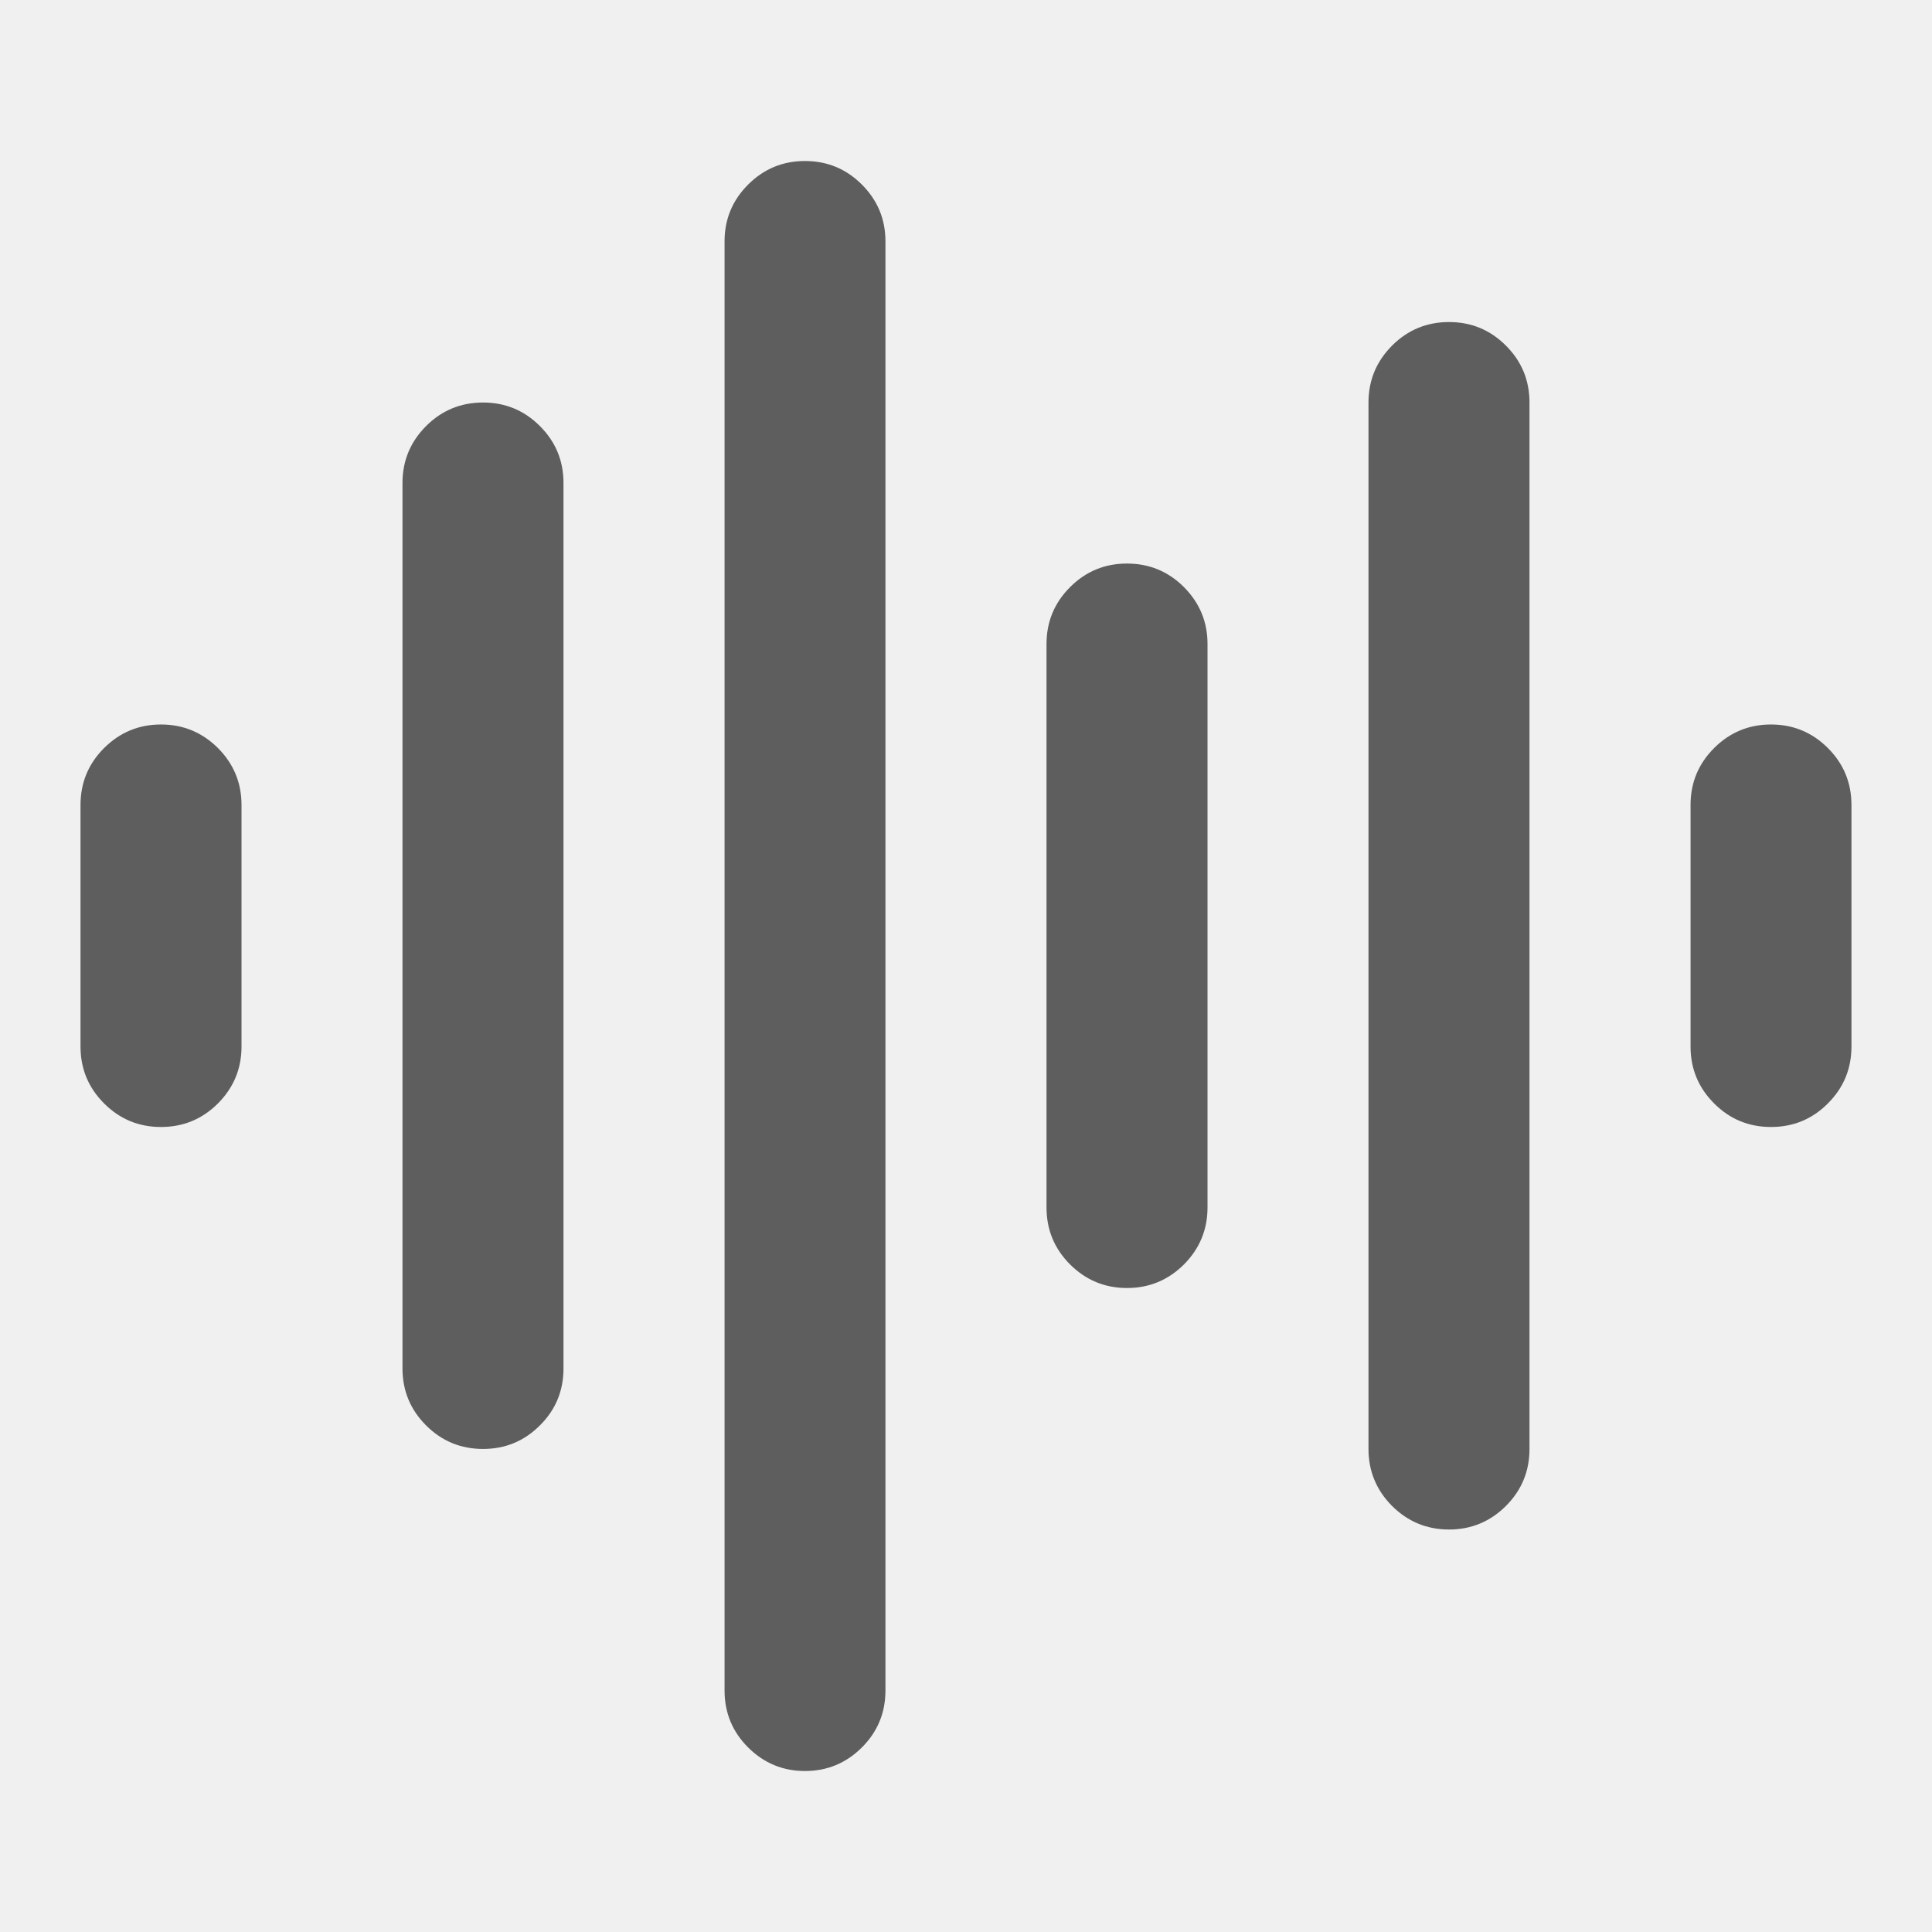
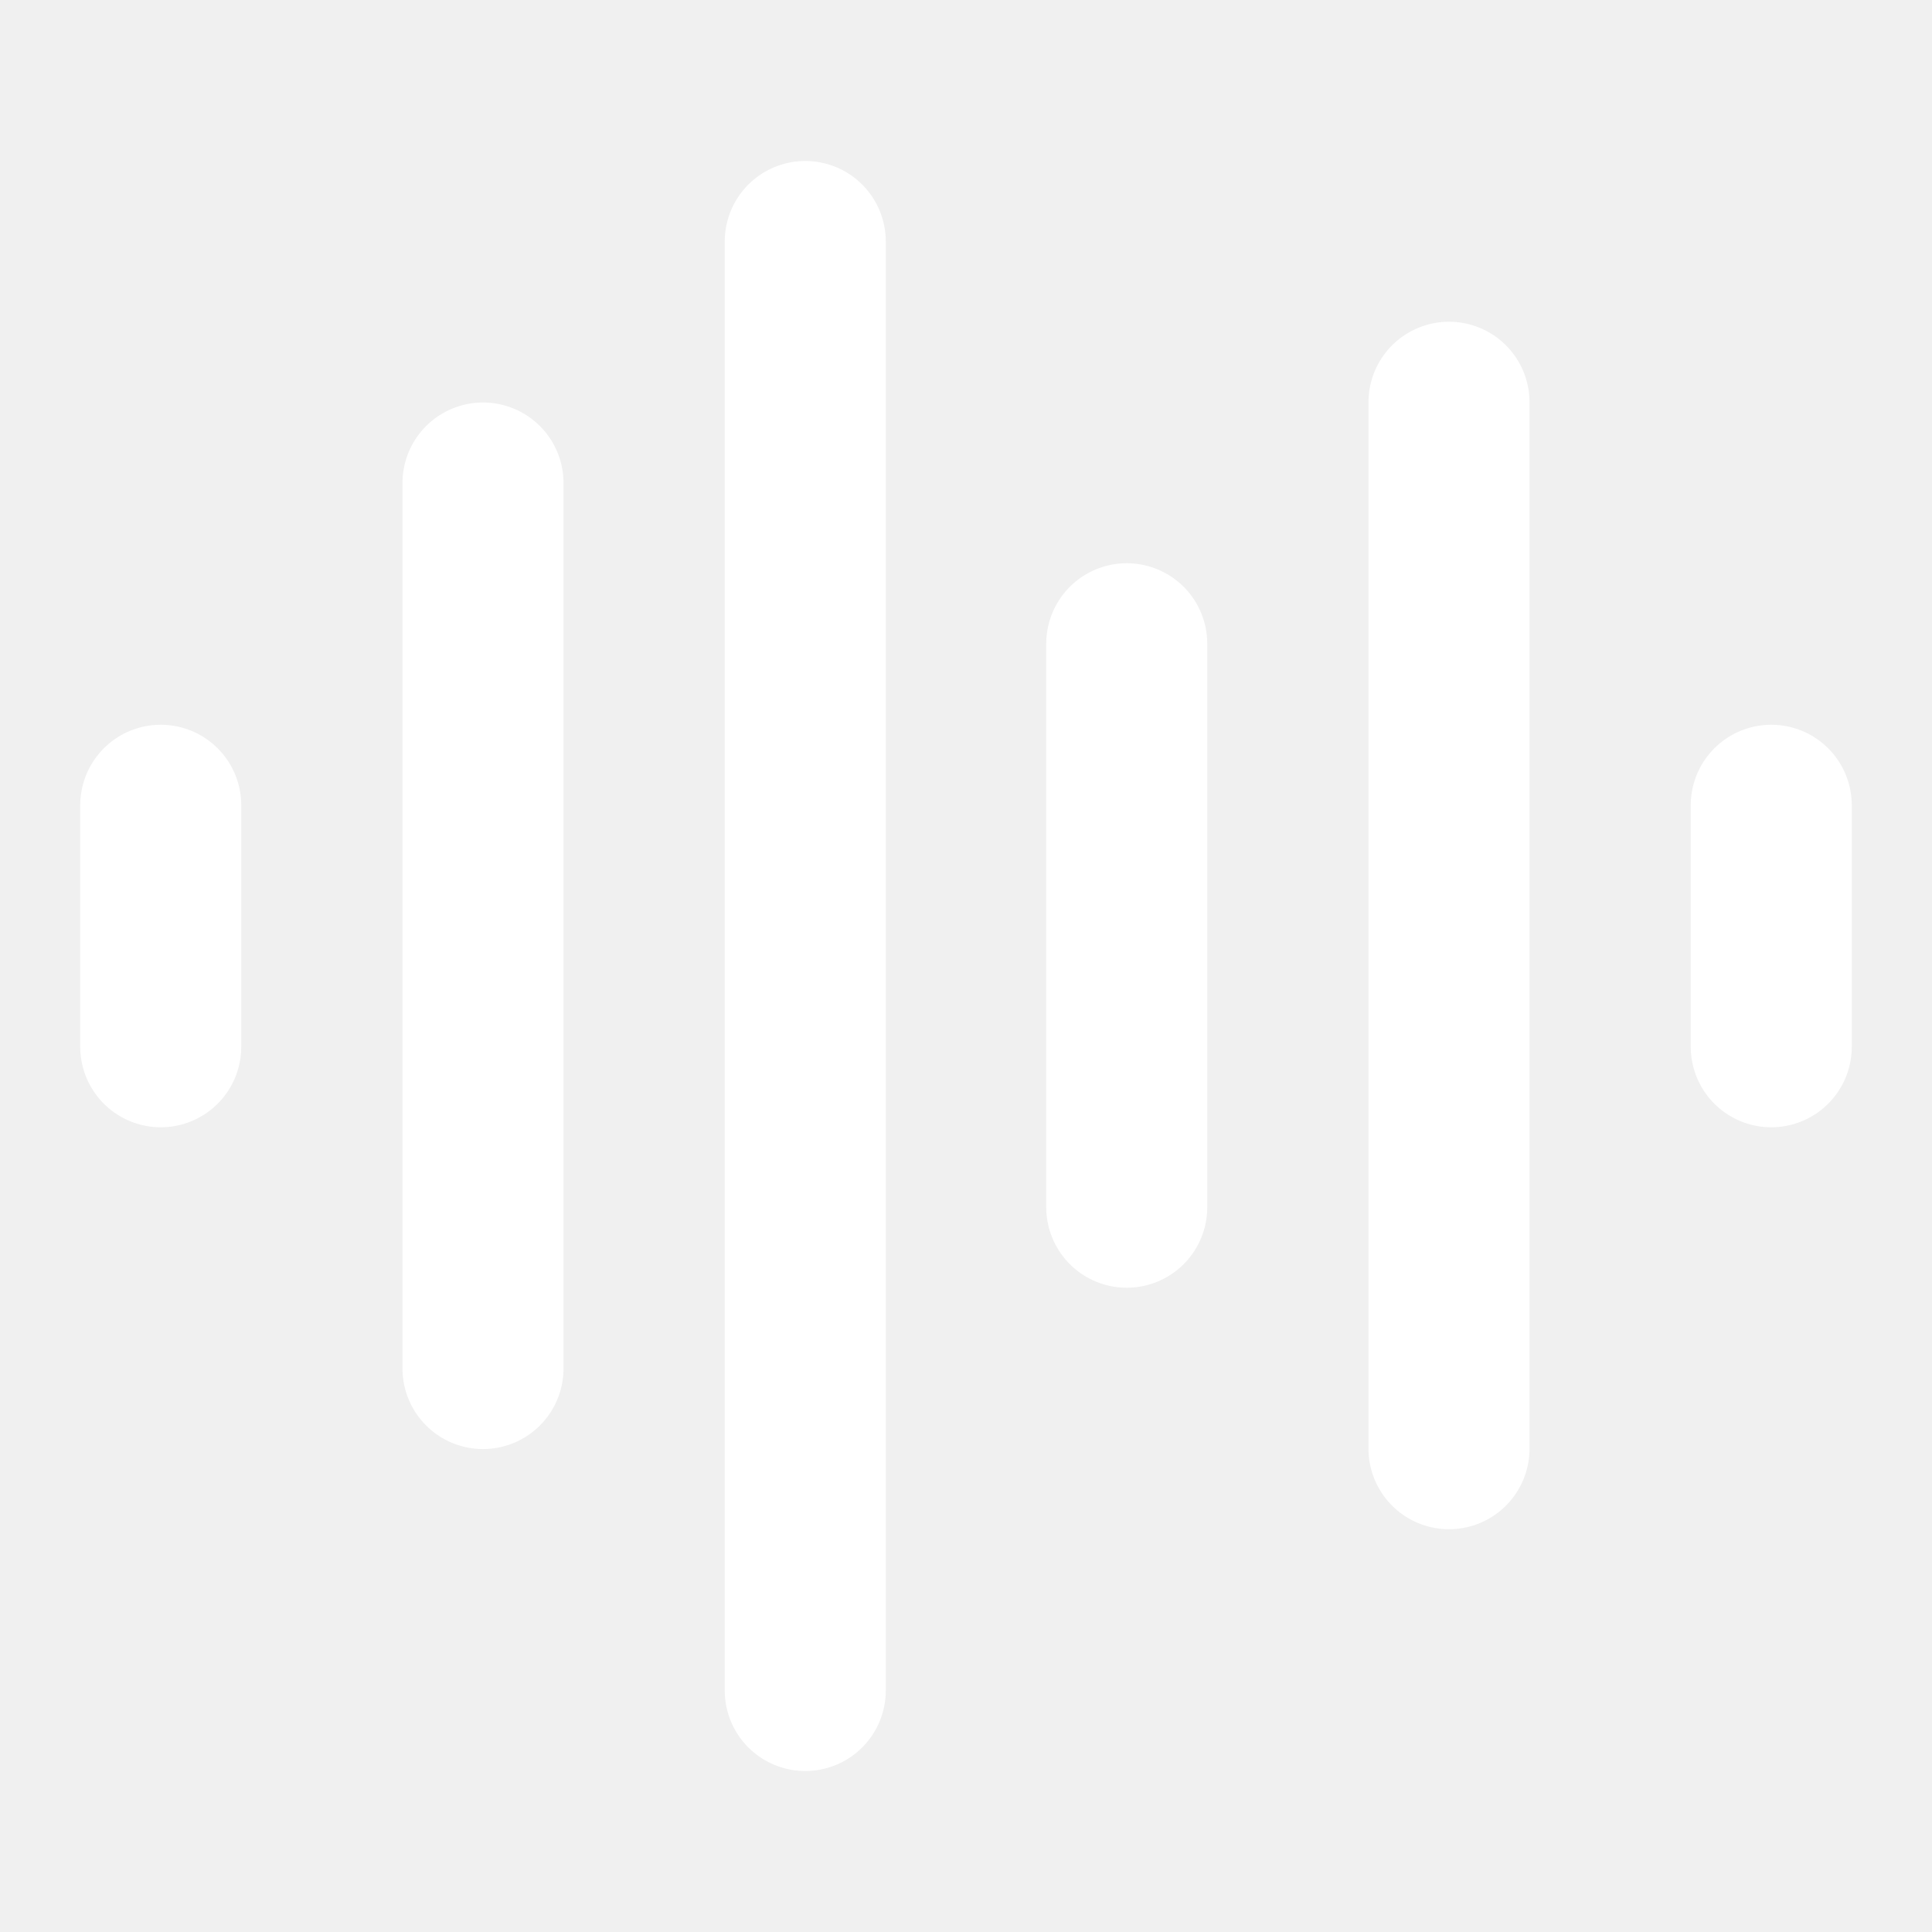
- <svg xmlns="http://www.w3.org/2000/svg" width="20" height="20">
-   <path fill="#FFF" transform="matrix(1 0 0 1 0.833333 1.66667)" d="M0.833 5.833C0.603 5.833 0.407 5.915 0.244 6.077C0.081 6.24 0 6.436 0 6.667L0 9.167C-0 9.397 0.081 9.593 0.244 9.756C0.407 9.919 0.603 10 0.833 10C1.063 10 1.26 9.919 1.423 9.756C1.585 9.593 1.667 9.397 1.667 9.167L1.667 6.667C1.667 6.436 1.585 6.24 1.423 6.077C1.26 5.915 1.063 5.833 0.833 5.833ZM4.167 2.5C3.937 2.5 3.74 2.581 3.577 2.744C3.415 2.907 3.333 3.103 3.333 3.333L3.333 12.5C3.333 12.73 3.415 12.927 3.577 13.089C3.74 13.252 3.937 13.333 4.167 13.333C4.397 13.333 4.593 13.252 4.756 13.089C4.919 12.927 5 12.73 5 12.5L5 3.333C5 3.103 4.919 2.907 4.756 2.744C4.593 2.581 4.397 2.5 4.167 2.5ZM7.5 0C7.27 0 7.074 0.081 6.911 0.244C6.748 0.407 6.667 0.603 6.667 0.833L6.667 15.833C6.667 16.063 6.748 16.26 6.911 16.423C7.074 16.585 7.27 16.667 7.5 16.667C7.73 16.667 7.926 16.585 8.089 16.423C8.252 16.26 8.333 16.063 8.333 15.833L8.333 0.833C8.333 0.603 8.252 0.407 8.089 0.244C7.926 0.081 7.73 0 7.5 0ZM10.833 4.167C10.603 4.167 10.407 4.248 10.244 4.411C10.081 4.574 10 4.77 10 5L10 10.833C10 11.063 10.081 11.26 10.244 11.423C10.407 11.585 10.603 11.667 10.833 11.667C11.063 11.667 11.26 11.585 11.423 11.423C11.585 11.26 11.667 11.063 11.667 10.833L11.667 5C11.667 4.77 11.585 4.574 11.423 4.411C11.26 4.248 11.063 4.167 10.833 4.167ZM14.167 1.667C13.937 1.667 13.74 1.748 13.577 1.911C13.415 2.074 13.333 2.27 13.333 2.5L13.333 13.333C13.333 13.563 13.415 13.76 13.577 13.923C13.74 14.085 13.937 14.167 14.167 14.167C14.397 14.167 14.593 14.085 14.756 13.923C14.919 13.76 15 13.563 15 13.333L15 2.5C15 2.27 14.919 2.074 14.756 1.911C14.593 1.748 14.397 1.667 14.167 1.667ZM17.5 5.833C17.27 5.833 17.073 5.915 16.911 6.077C16.748 6.24 16.667 6.436 16.667 6.667L16.667 9.167C16.667 9.397 16.748 9.593 16.911 9.756C17.073 9.919 17.27 10 17.5 10C17.73 10 17.927 9.919 18.089 9.756C18.252 9.593 18.333 9.397 18.333 9.167L18.333 6.667C18.333 6.436 18.252 6.24 18.089 6.077C17.927 5.915 17.73 5.833 17.5 5.833Z" />
-   <path fill="#5E5E5E" transform="matrix(1 0 0 1 0.833333 1.66667)" d="M0.833 5.833C0.603 5.833 0.407 5.915 0.244 6.077C0.081 6.24 0 6.436 0 6.667L0 9.167C-0 9.397 0.081 9.593 0.244 9.756C0.407 9.919 0.603 10 0.833 10C1.063 10 1.26 9.919 1.423 9.756C1.585 9.593 1.667 9.397 1.667 9.167L1.667 6.667C1.667 6.436 1.585 6.24 1.423 6.077C1.26 5.915 1.063 5.833 0.833 5.833ZM4.167 2.5C3.937 2.5 3.74 2.581 3.577 2.744C3.415 2.907 3.333 3.103 3.333 3.333L3.333 12.5C3.333 12.73 3.415 12.927 3.577 13.089C3.74 13.252 3.937 13.333 4.167 13.333C4.397 13.333 4.593 13.252 4.756 13.089C4.919 12.927 5 12.73 5 12.5L5 3.333C5 3.103 4.919 2.907 4.756 2.744C4.593 2.581 4.397 2.5 4.167 2.5ZM7.5 0C7.27 0 7.074 0.081 6.911 0.244C6.748 0.407 6.667 0.603 6.667 0.833L6.667 15.833C6.667 16.063 6.748 16.26 6.911 16.423C7.074 16.585 7.27 16.667 7.5 16.667C7.73 16.667 7.926 16.585 8.089 16.423C8.252 16.26 8.333 16.063 8.333 15.833L8.333 0.833C8.333 0.603 8.252 0.407 8.089 0.244C7.926 0.081 7.73 0 7.5 0ZM10.833 4.167C10.603 4.167 10.407 4.248 10.244 4.411C10.081 4.574 10 4.77 10 5L10 10.833C10 11.063 10.081 11.26 10.244 11.423C10.407 11.585 10.603 11.667 10.833 11.667C11.063 11.667 11.26 11.585 11.423 11.423C11.585 11.26 11.667 11.063 11.667 10.833L11.667 5C11.667 4.77 11.585 4.574 11.423 4.411C11.26 4.248 11.063 4.167 10.833 4.167ZM14.167 1.667C13.937 1.667 13.74 1.748 13.577 1.911C13.415 2.074 13.333 2.27 13.333 2.5L13.333 13.333C13.333 13.563 13.415 13.76 13.577 13.923C13.74 14.085 13.937 14.167 14.167 14.167C14.397 14.167 14.593 14.085 14.756 13.923C14.919 13.76 15 13.563 15 13.333L15 2.5C15 2.27 14.919 2.074 14.756 1.911C14.593 1.748 14.397 1.667 14.167 1.667ZM17.5 5.833C17.27 5.833 17.073 5.915 16.911 6.077C16.748 6.24 16.667 6.436 16.667 6.667L16.667 9.167C16.667 9.397 16.748 9.593 16.911 9.756C17.073 9.919 17.27 10 17.5 10C17.73 10 17.927 9.919 18.089 9.756C18.252 9.593 18.333 9.397 18.333 9.167L18.333 6.667C18.333 6.436 18.252 6.24 18.089 6.077C17.927 5.915 17.73 5.833 17.5 5.833Z" />
+ <svg xmlns="http://www.w3.org/2000/svg" width="20" height="20" viewBox="0 0 20 20" fill="none">
+   <path d="M1.664 8.336V10.836" stroke-width="1.667" stroke-linecap="round" stroke-linejoin="round" stroke="white" />
+   <path d="M5 5V14.167" stroke-width="1.667" stroke-linecap="round" stroke-linejoin="round" stroke="white" />
+   <path d="M8.336 2.5V17.5" stroke-width="1.667" stroke-linecap="round" stroke-linejoin="round" stroke="white" />
+   <path d="M11.664 6.664V12.497" stroke-width="1.667" stroke-linecap="round" stroke-linejoin="round" stroke="white" />
+   <path d="M15 4.164V14.997" stroke-width="1.667" stroke-linecap="round" stroke-linejoin="round" stroke="white" />
+   <path d="M18.336 8.336V10.836" stroke-width="1.667" stroke-linecap="round" stroke-linejoin="round" stroke="white" />
</svg>
